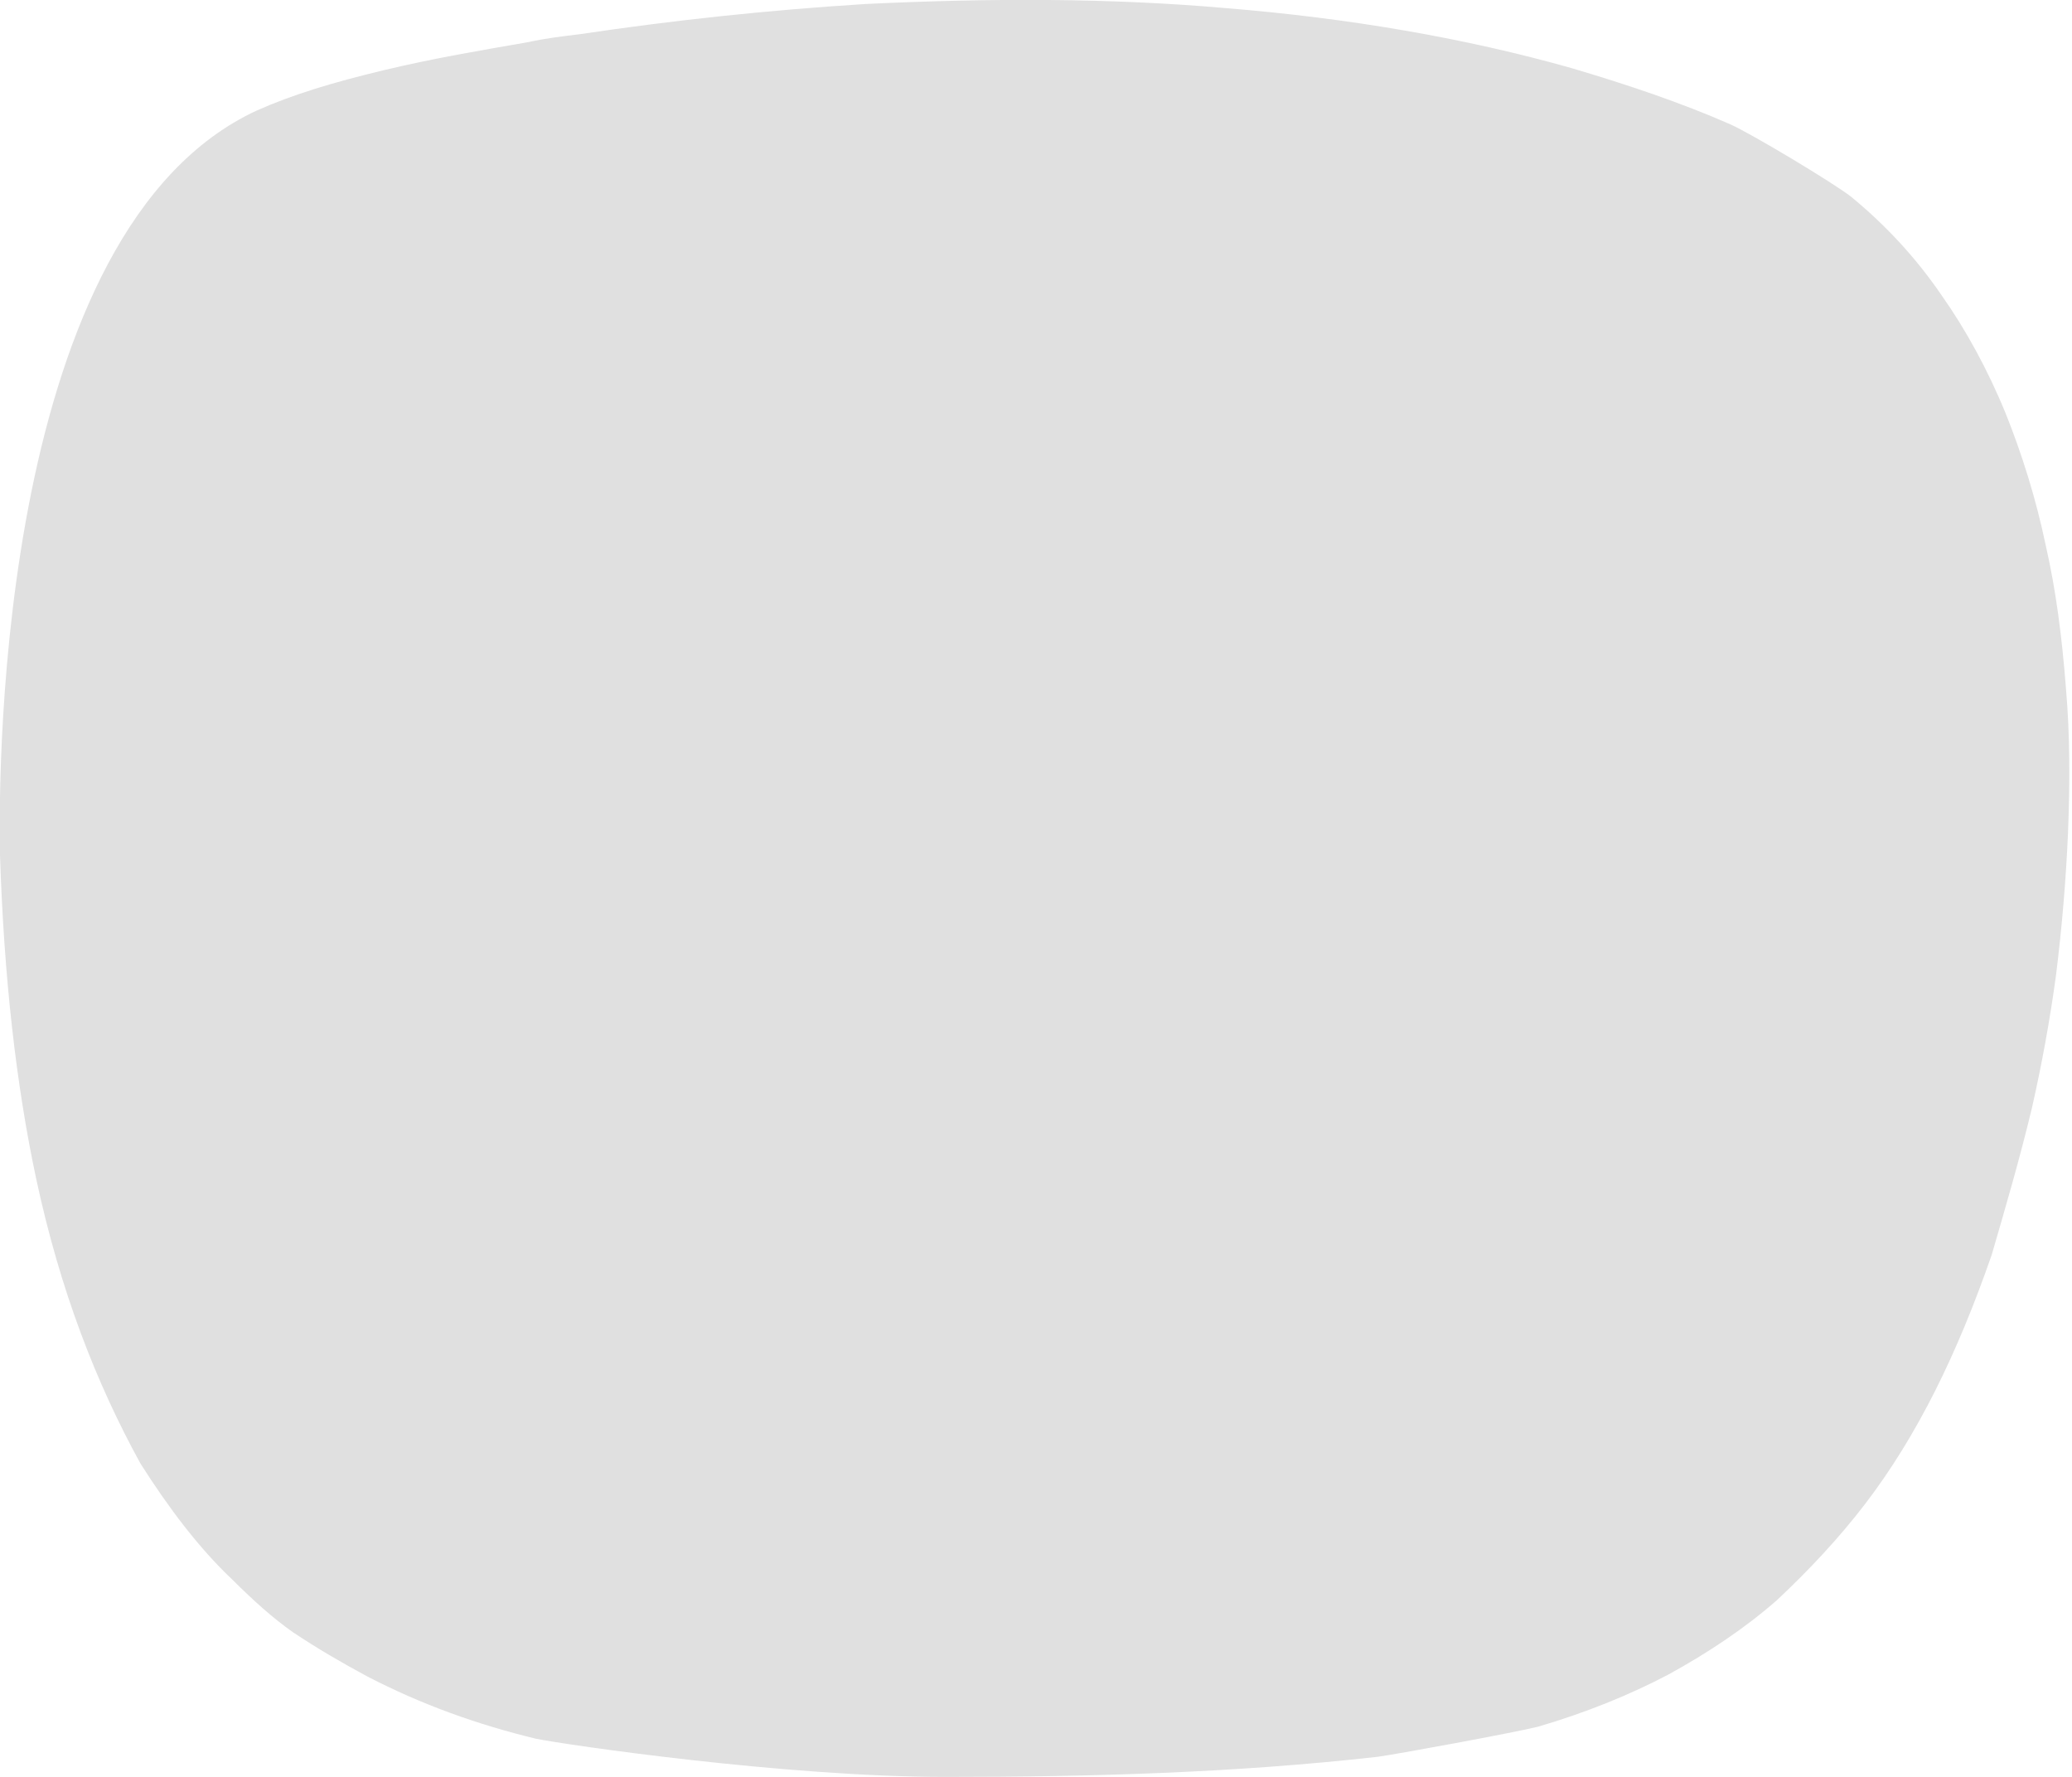
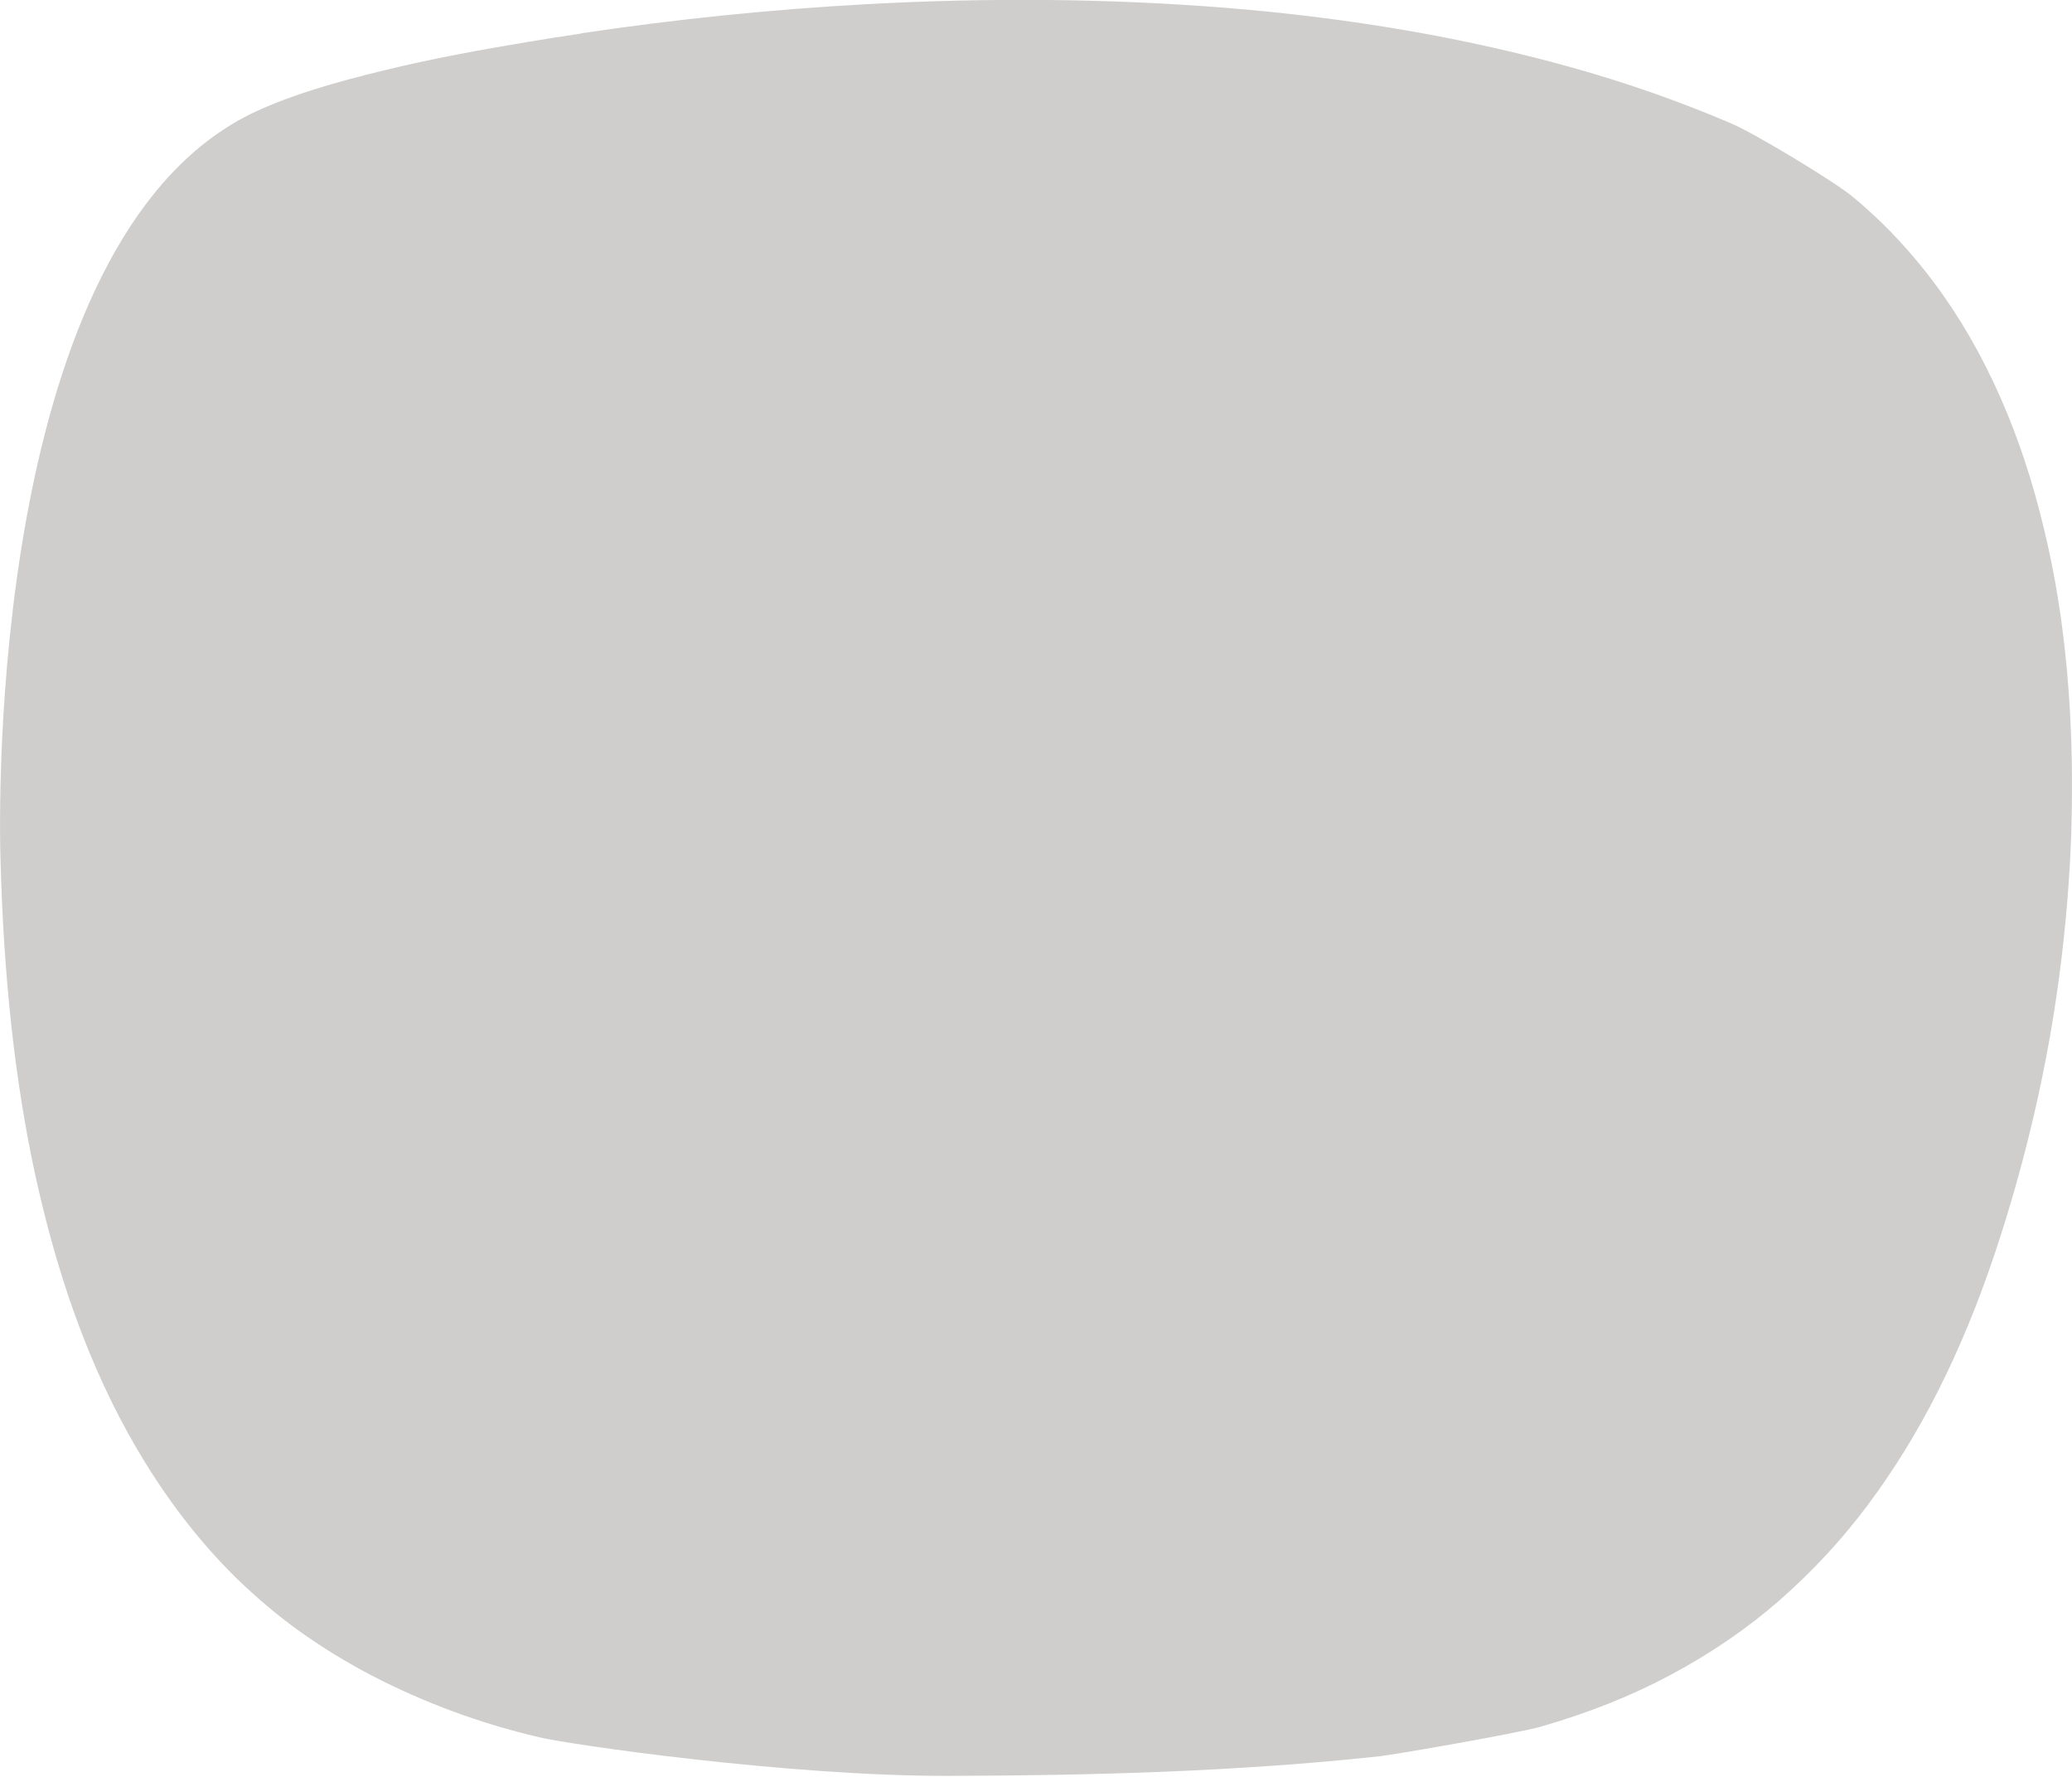
- <svg xmlns="http://www.w3.org/2000/svg" version="1.1" id="Capa_1" x="0px" y="0px" viewBox="0 0 103.2 88.5" style="enable-background:new 0 0 103.2 88.5;" xml:space="preserve">
-   <style type="text/css">
- 	.st0{fill:#E0E0E0;}
- </style>
-   <path class="st0" d="M28.9,1.7c4.7-0.7,9.4-1.2,14.2-1.5c6.2-0.3,12.2-0.3,17.9,0.2c6.2,0.5,12,1.5,17.3,3c2.7,0.8,5.4,1.7,7.9,2.8  c1.1,0.5,5.1,2.9,6,3.6c1.7,1.4,3.2,3,4.5,4.9c1.2,1.7,2.3,3.7,3.2,5.9c0.8,2,1.5,4.2,2,6.6c0.5,2.2,0.8,4.5,1,7.1  c0.2,2.3,0.2,4.7,0.1,7.2c-0.1,2.3-0.3,4.7-0.6,7.1c-0.3,2.2-0.7,4.4-1.2,6.6c-0.6,2.5-1.3,4.9-2,7.3c-1.7,4.9-3.7,9-6.3,12.4  c-1.3,1.7-2.8,3.3-4.4,4.8c-1.6,1.4-3.4,2.6-5.4,3.7c-1.9,1-4.1,1.9-6.5,2.6c-1.2,0.3-7.2,1.4-8,1.5c-7.1,0.8-14.3,1-21.5,1  c-8,0-18.9-1.6-20.4-1.9c-2.9-0.7-5.7-1.7-8.4-3.1c-1.3-0.7-2.5-1.4-3.7-2.2c-1-0.7-2-1.6-3-2.6c-1.7-1.6-3.2-3.6-4.6-5.8  C4.8,68.9,3,64.3,1.8,58.7c-1-4.7-1.6-10-1.8-16.1c-0.1-4.7,0-31.2,12.8-37.1c1.8-0.8,3.8-1.4,6.3-2c2.5-0.6,4.9-1,7.2-1.4  C27.2,1.9,28.1,1.8,28.9,1.7" />
+ <svg xmlns="http://www.w3.org/2000/svg" id="Capa_1" data-name="Capa 1" viewBox="0 0 103.19 88.46">
+   <defs>
+     <style>
+       .cls-1 {
+         fill: #cfcecd;
+       }
+     </style>
+   </defs>
+   <path class="cls-1" d="M28.94,1.66c4.67-.7,9.44-1.19,14.19-1.45,6.15-.34,12.18-.28,17.92,.18,6.21,.5,12.03,1.51,17.3,2.99,2.74,.77,5.41,1.71,7.92,2.79,1.12,.48,5.09,2.87,6,3.63,1.66,1.37,3.18,3.02,4.51,4.91,1.22,1.73,2.3,3.72,3.2,5.92,.83,2.02,1.49,4.19,2.03,6.64,.49,2.22,.82,4.55,1.01,7.11,.17,2.27,.21,4.69,.13,7.2-.08,2.29-.28,4.66-.6,7.07-.29,2.19-.69,4.41-1.19,6.59-.57,2.5-1.26,4.94-2.04,7.26-1.66,4.93-3.72,9-6.3,12.45-1.29,1.73-2.78,3.33-4.4,4.75-1.59,1.39-3.4,2.63-5.4,3.7-1.94,1.04-4.06,1.89-6.49,2.59-1.16,.33-7.21,1.38-8,1.47-7.09,.77-14.31,.96-21.46,.98-8.03,.02-18.89-1.56-20.4-1.92-2.93-.68-5.74-1.72-8.36-3.08-1.27-.66-2.5-1.42-3.66-2.25-1.01-.73-2-1.56-3.03-2.55-1.67-1.63-3.21-3.57-4.57-5.77-2.43-3.93-4.22-8.58-5.46-14.2C.75,53.93,.17,48.67,.02,42.6c-.12-4.73,0-31.17,12.75-37.06,1.76-.81,3.79-1.41,6.33-2.03,2.45-.6,4.9-1.04,7.18-1.42,.89-.15,1.78-.29,2.67-.42" />
</svg>
